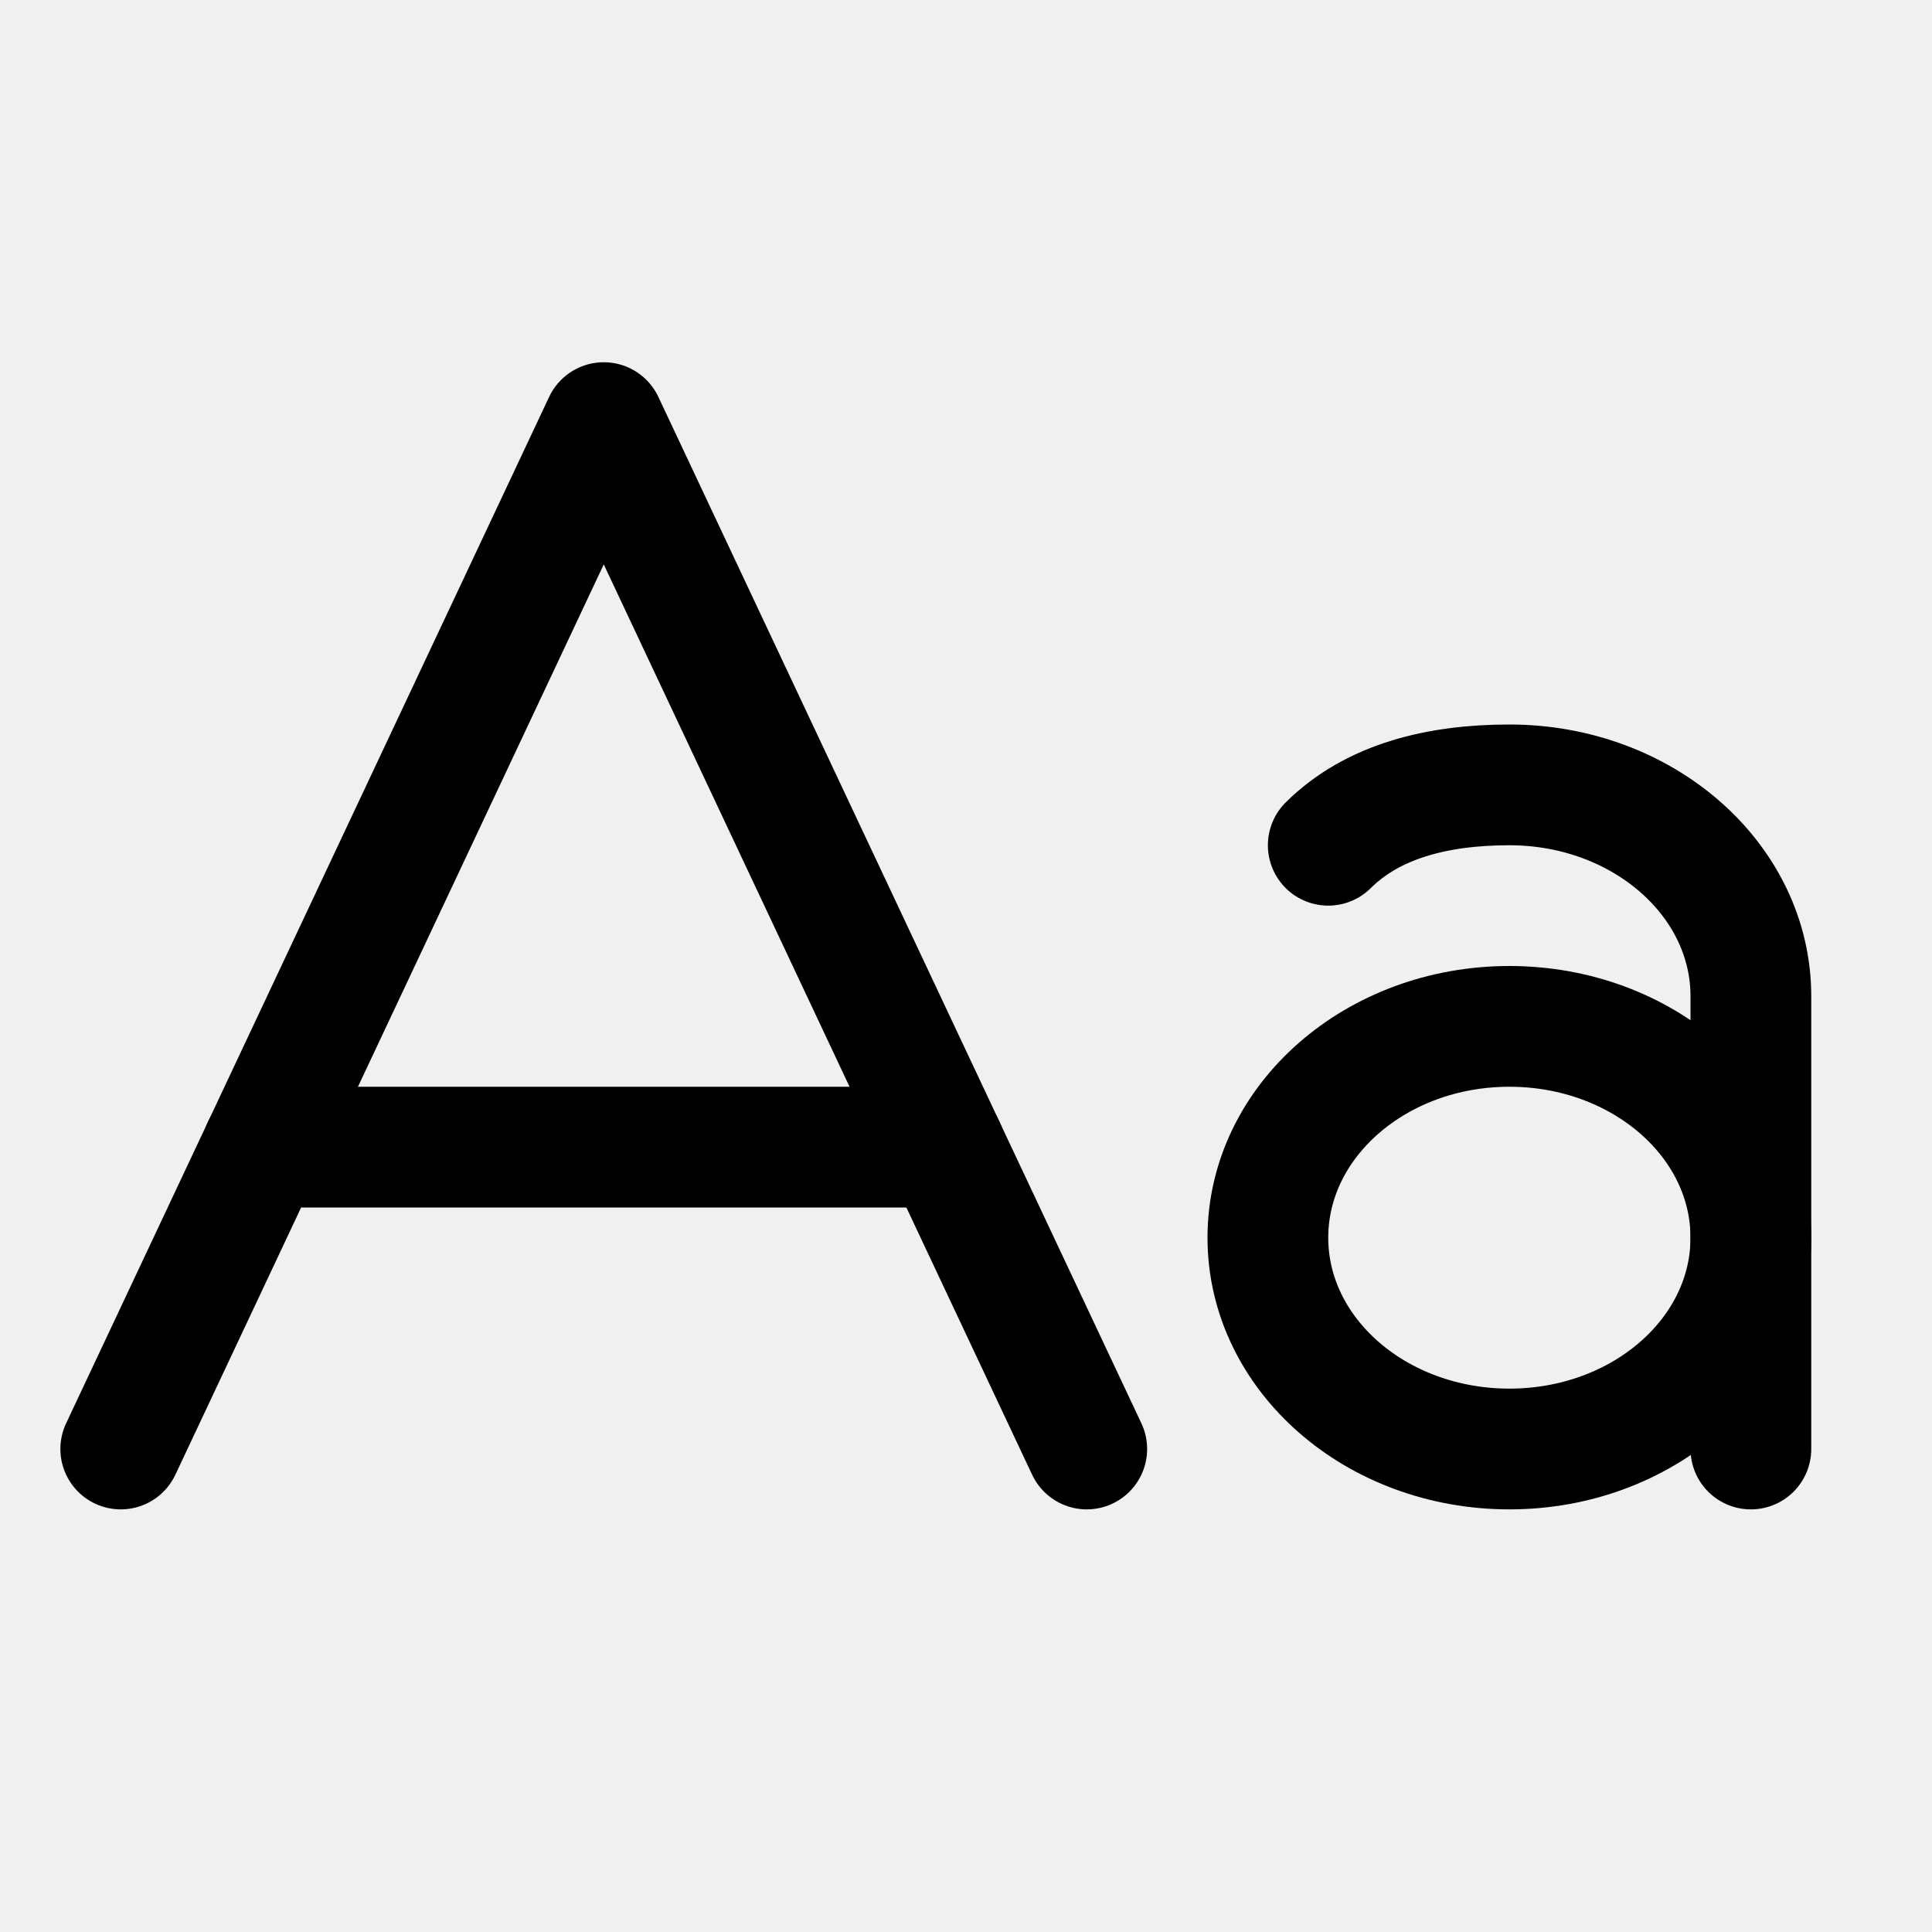
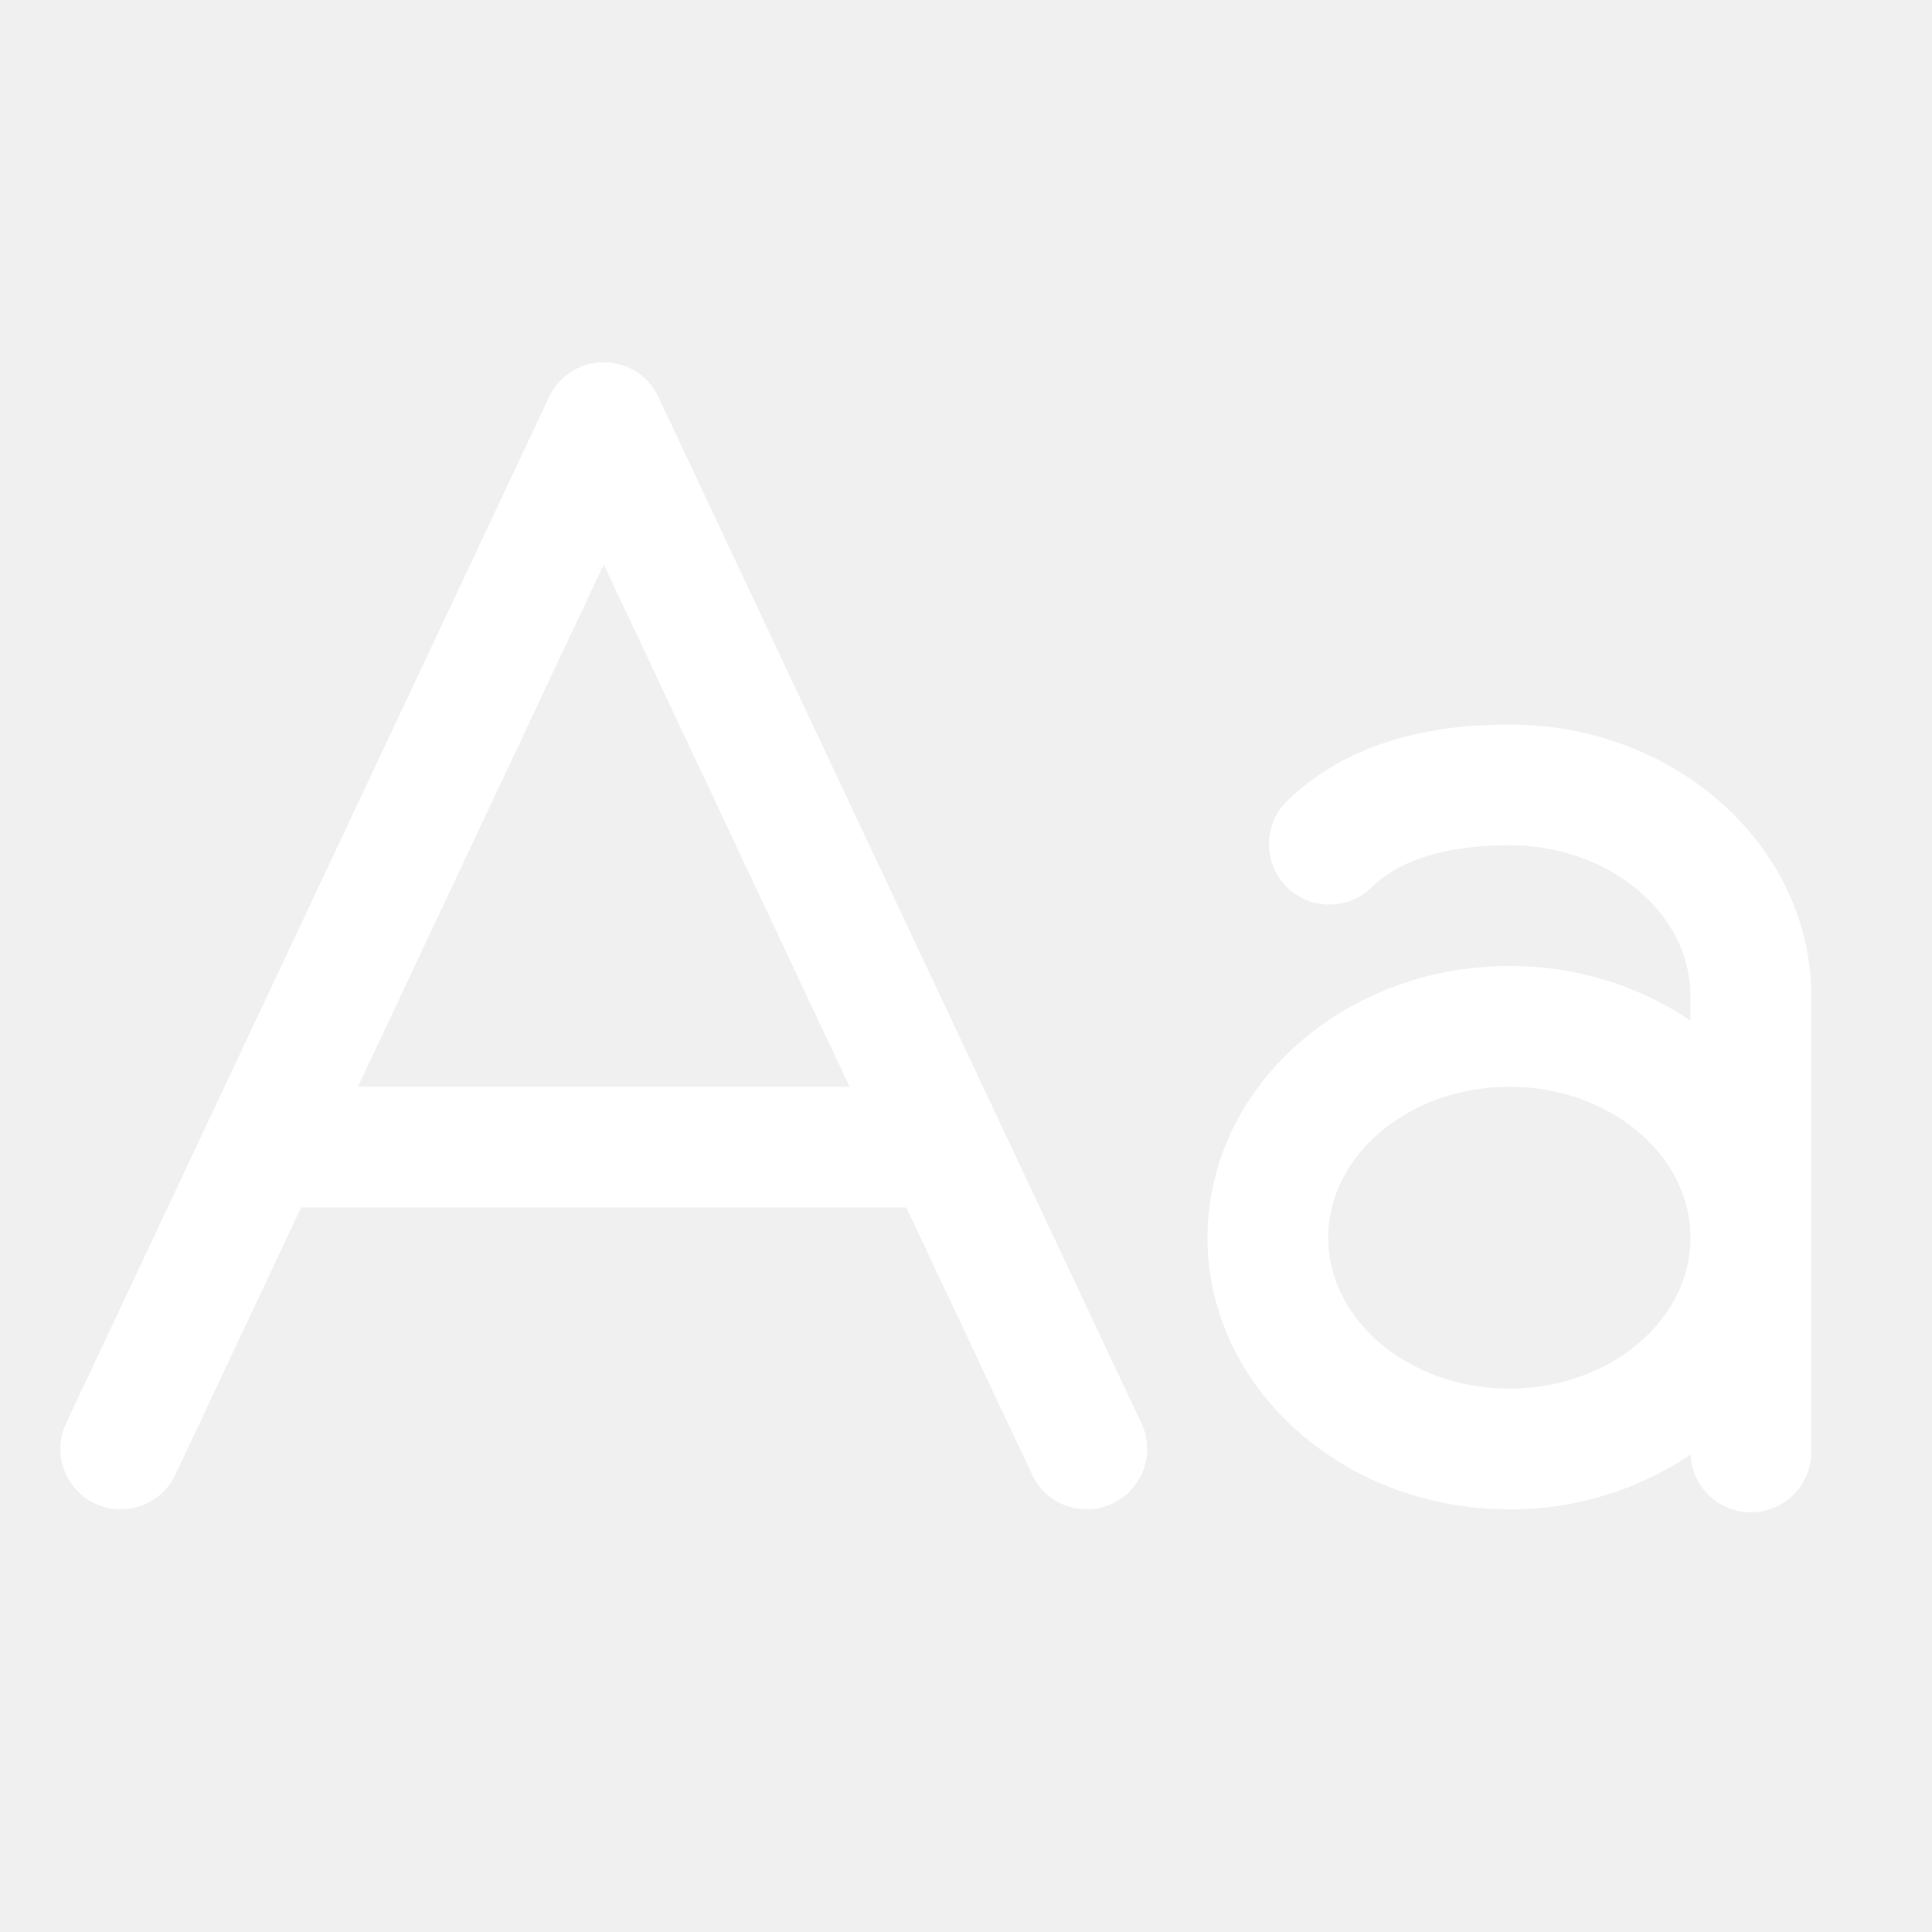
- <svg xmlns="http://www.w3.org/2000/svg" viewBox="0 0 256 256">
-   <rect width="256" height="256" fill="none" />
-   <polyline points="144 192 80 56 16 192" fill="none" stroke="currentColor" stroke-linecap="round" stroke-linejoin="round" stroke-width="16" />
-   <ellipse cx="200" cy="164" rx="32" ry="28" fill="none" stroke="currentColor" stroke-linecap="round" stroke-linejoin="round" stroke-width="16" />
-   <path d="M232,192V132c0-15.46-14.33-28-32-28-9.56,0-18.14,2.18-24,8" fill="none" stroke="currentColor" stroke-linecap="round" stroke-linejoin="round" stroke-width="16" />
-   <line x1="125.18" y1="152" x2="34.82" y2="152" fill="none" stroke="currentColor" stroke-linecap="round" stroke-linejoin="round" stroke-width="16" />
+ <svg xmlns="http://www.w3.org/2000/svg" width="32" height="32" fill="#ffffff" viewBox="0 0 256 256">
+   <path d="M87.24,52.59a8,8,0,0,0-14.48,0l-64,136a8,8,0,1,0,14.48,6.81L39.9,160h80.2l16.66,35.4a8,8,0,1,0,14.48-6.81ZM47.43,144,80,74.79,112.57,144ZM200,96c-12.76,0-22.73,3.47-29.63,10.32a8,8,0,0,0,11.26,11.36c3.8-3.77,10-5.68,18.37-5.68,13.23,0,24,9,24,20v3.22A42.76,42.76,0,0,0,200,128c-22.06,0-40,16.15-40,36s17.94,36,40,36a42.73,42.73,0,0,0,24-7.25,8,8,0,0,0,16-.75V132C240,112.15,222.06,96,200,96Zm0,88c-13.23,0-24-9-24-20s10.77-20,24-20,24,9,24,20S213.23,184,200,184Z" />
</svg>
